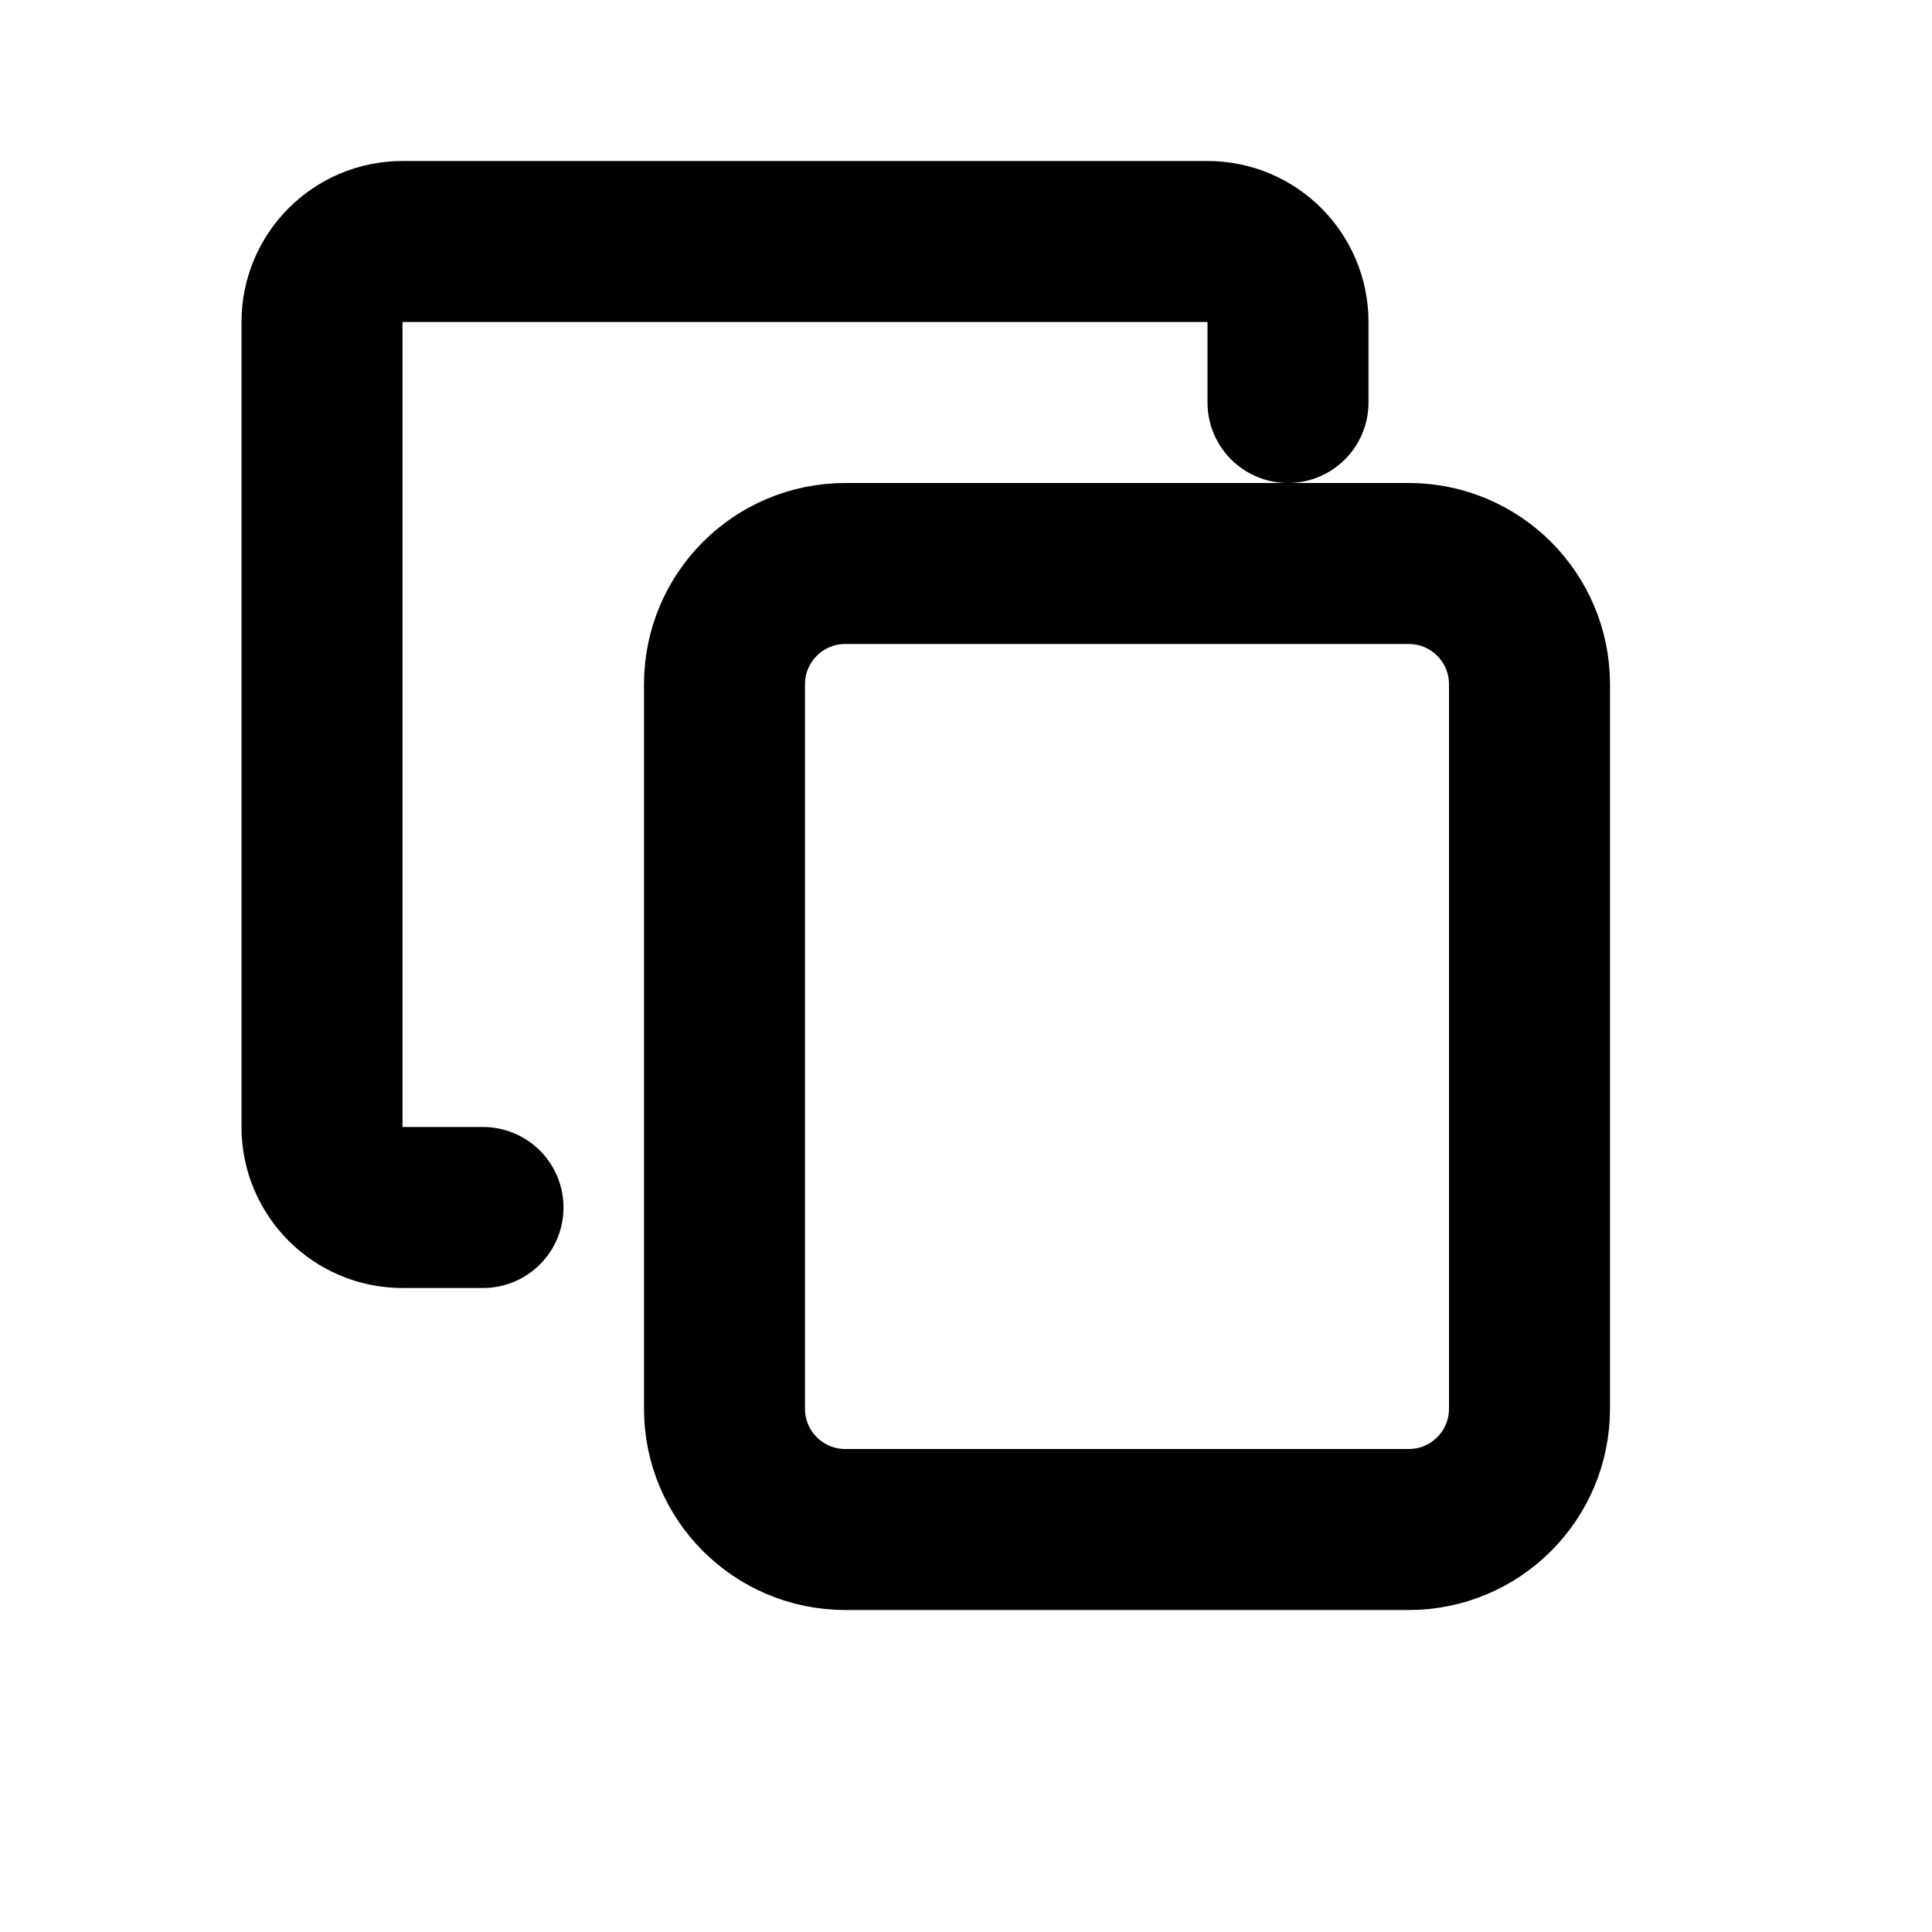
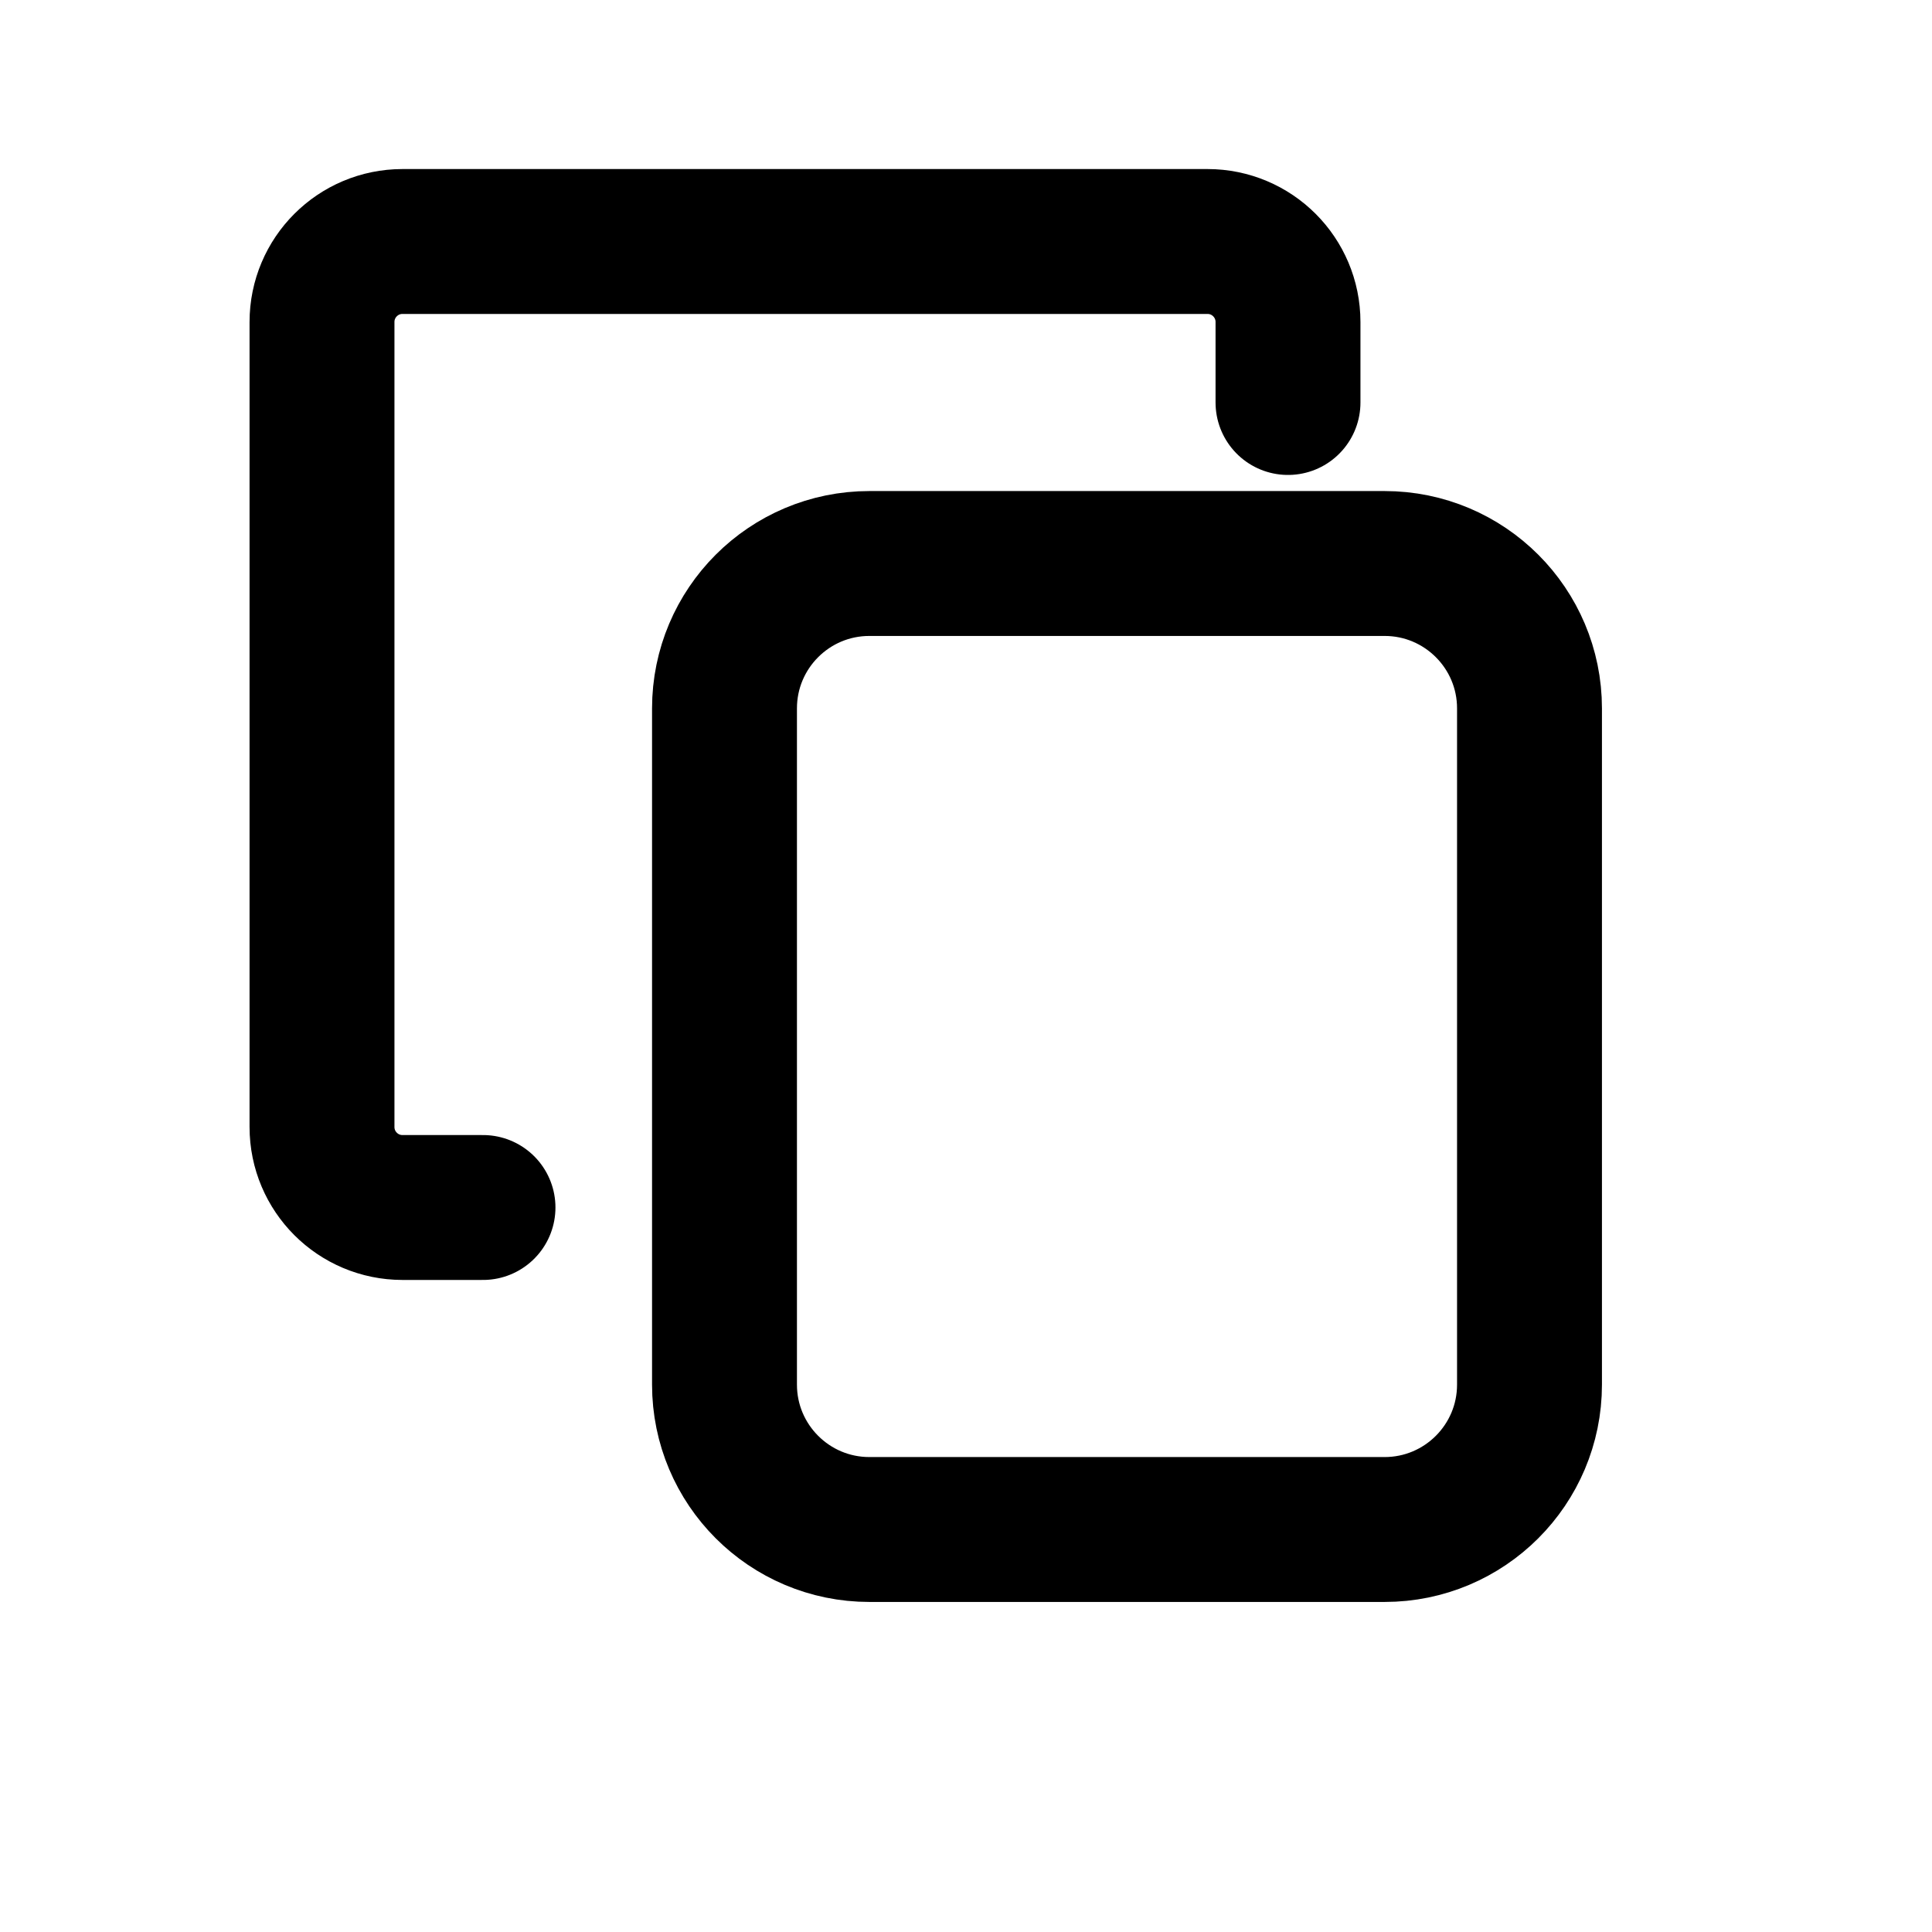
- <svg xmlns="http://www.w3.org/2000/svg" viewBox="0 0 24 24">
-   <rect x="9" y="7" width="10" height="12" rx="1.5" fill="none" stroke="#000" stroke-width="2" />
-   <path d="M6 15H5a1 1 0 0 1-1-1V4a1 1 0 0 1 1-1h10a1 1 0 0 1 1 1v1" fill="none" stroke="#000" stroke-width="2" stroke-linecap="round" />
+ <svg xmlns="http://www.w3.org/2000/svg" viewBox="0 0 24 24" fill="none" stroke="currentColor" stroke-width="1.8" stroke-linecap="round" stroke-linejoin="round">
+   <rect x="9" y="7" width="10" height="12" rx="1.8" />
+   <path d="M6 15H5a1 1 0 0 1-1-1V4a1 1 0 0 1 1-1h10a1 1 0 0 1 1 1v1" />
</svg>
